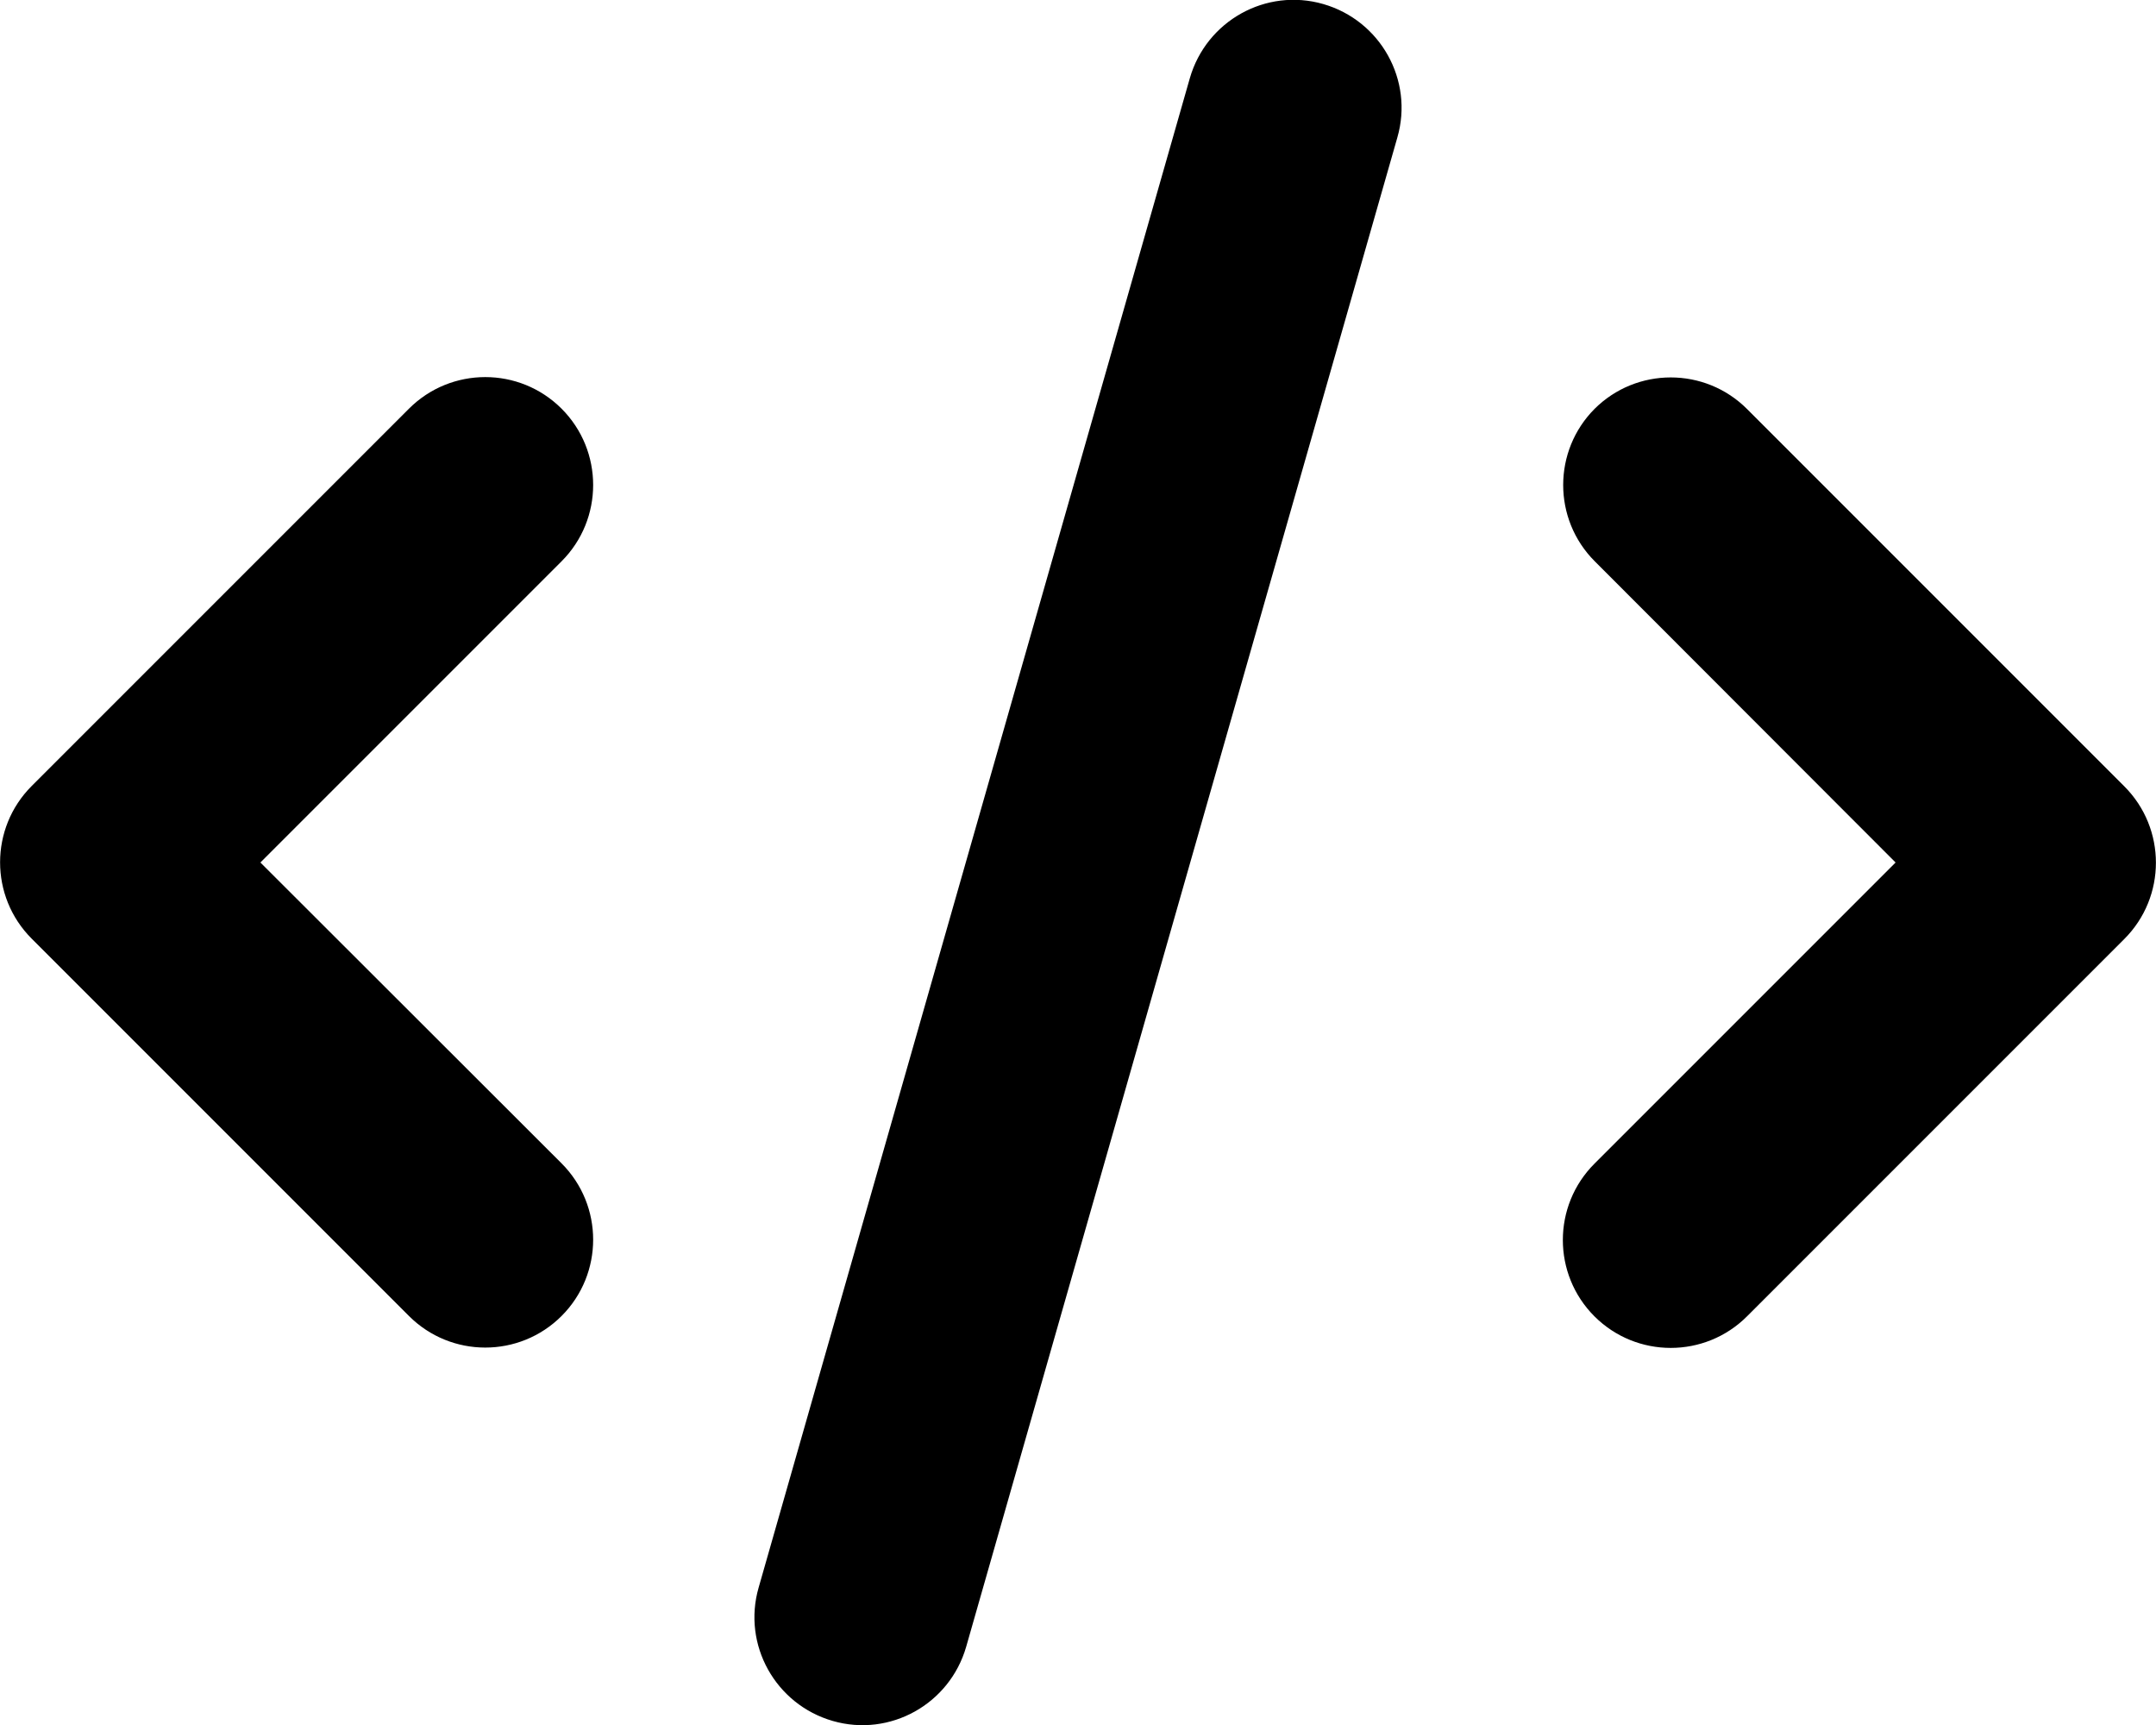
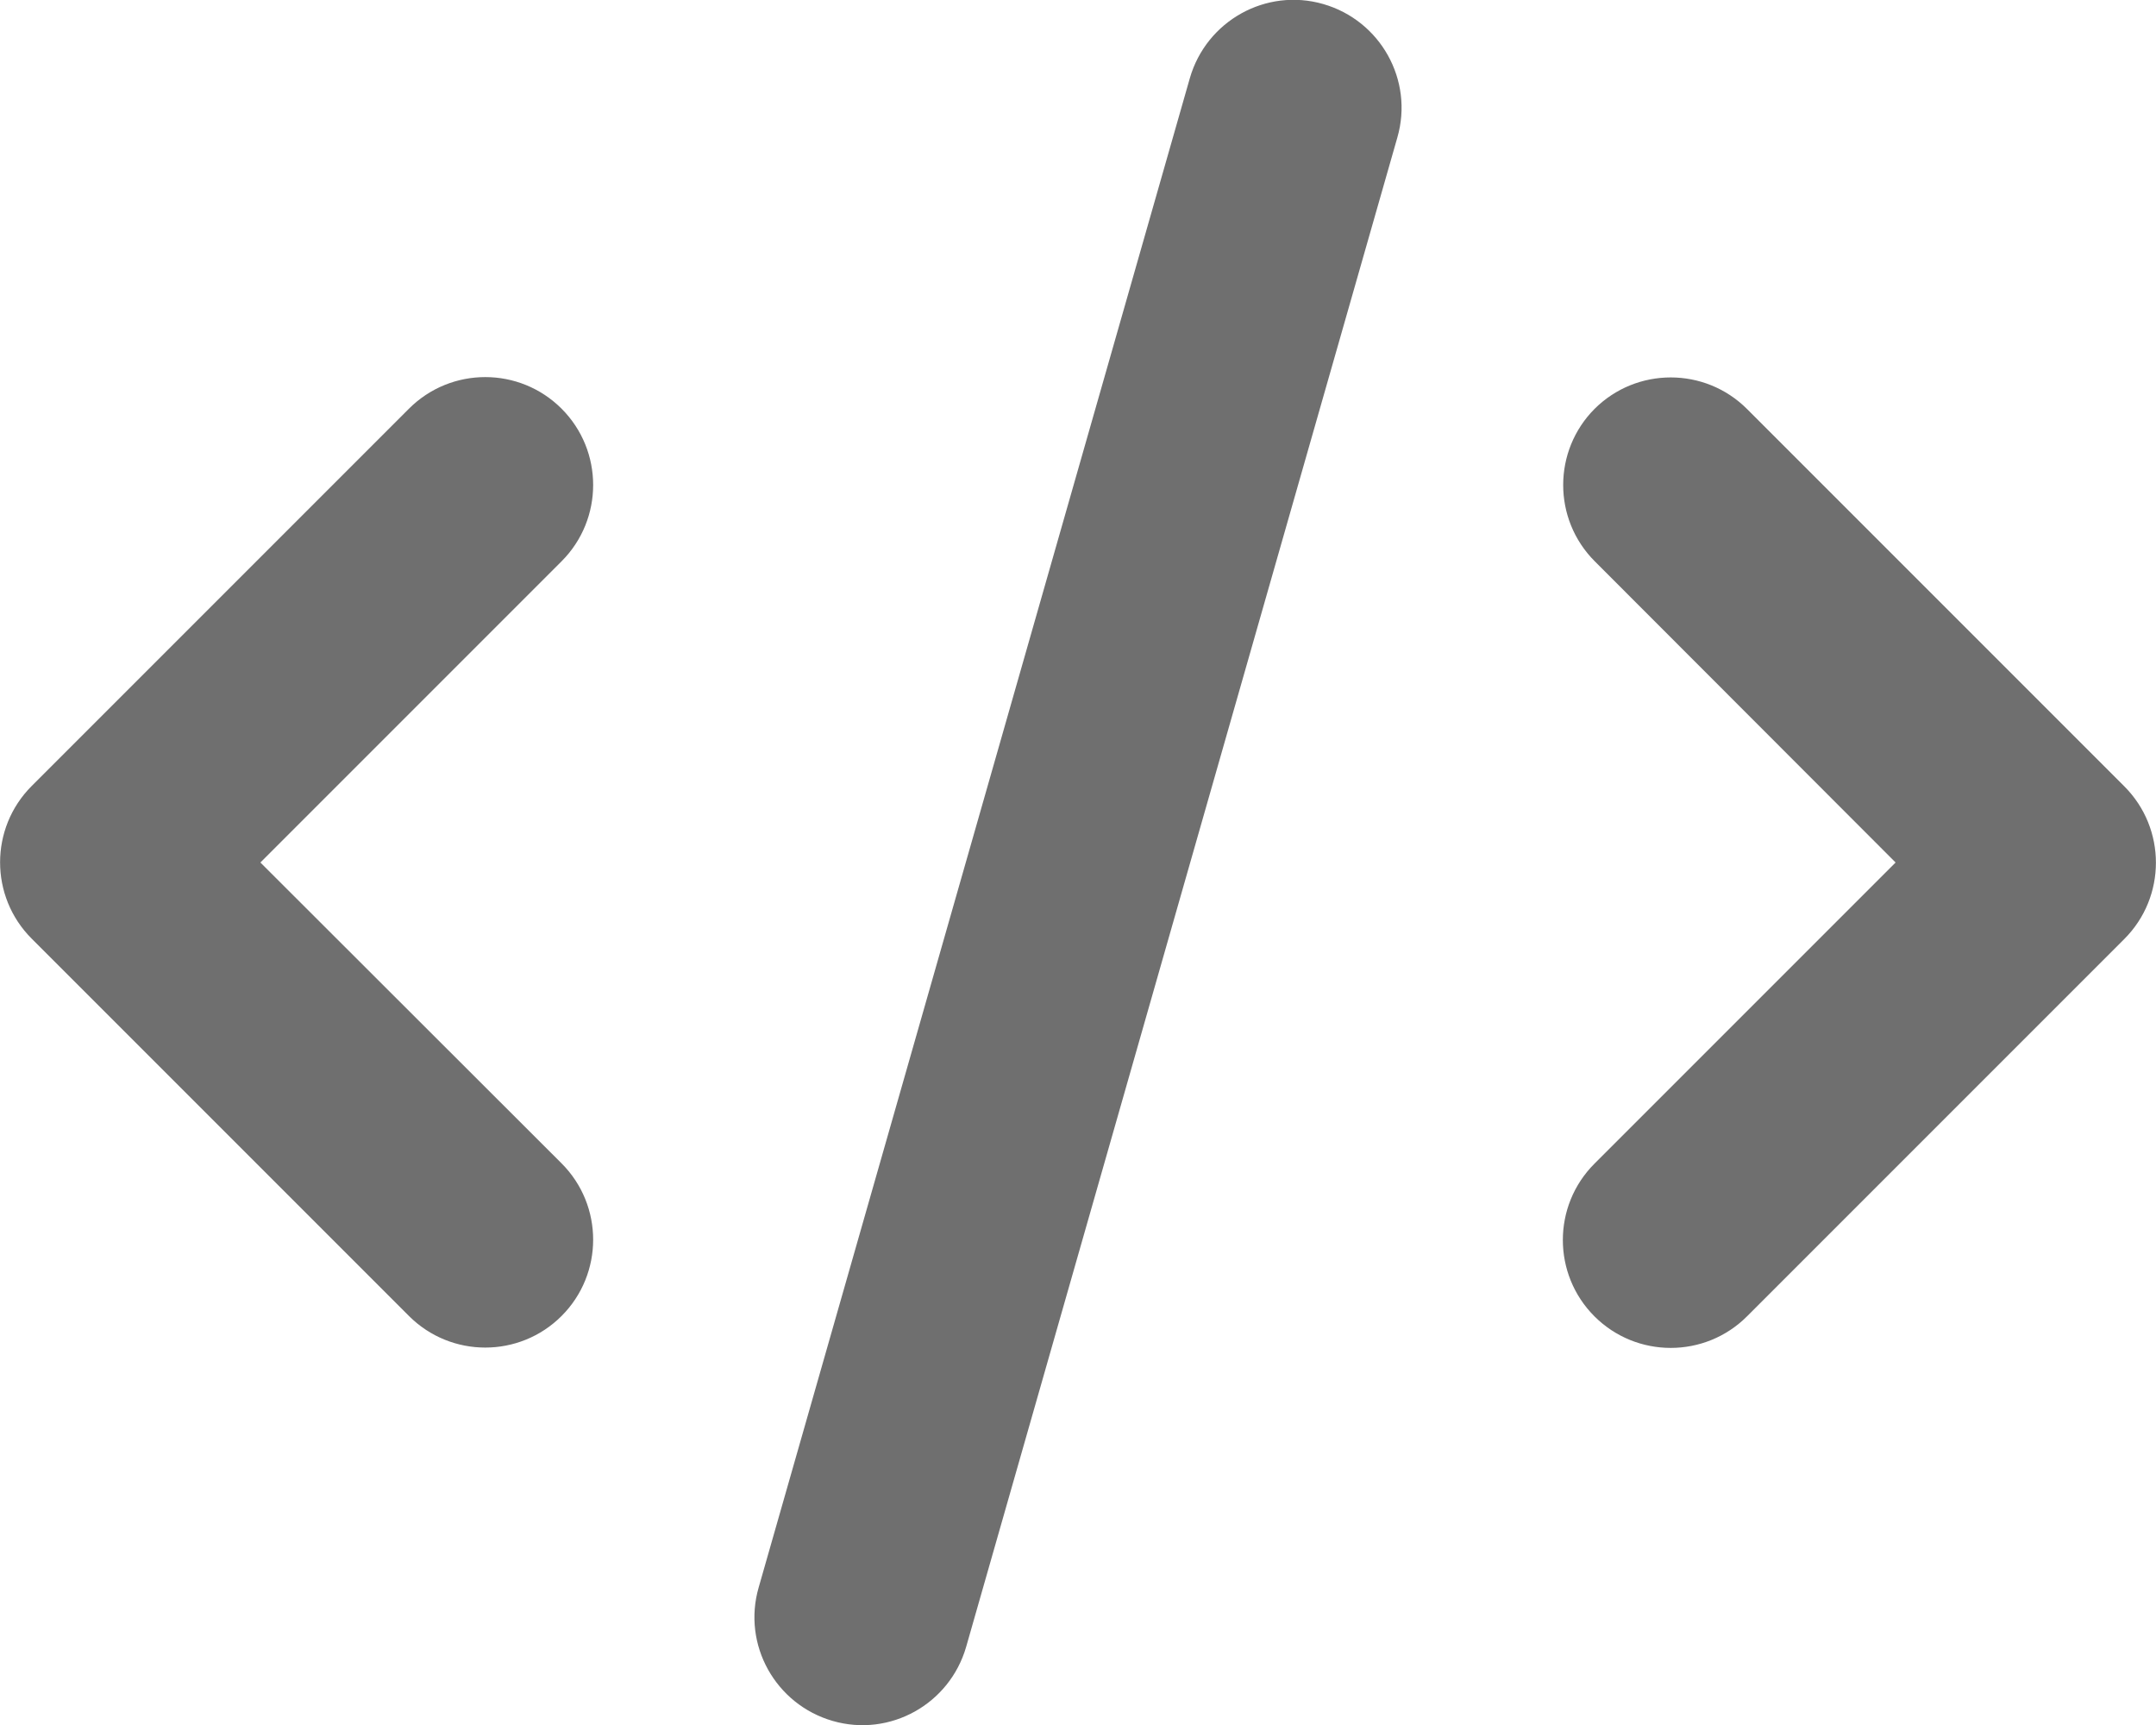
- <svg xmlns="http://www.w3.org/2000/svg" viewBox="0 0 640 512">
+ <svg xmlns="http://www.w3.org/2000/svg" viewBox="0 0 640 512" fill="#6f6f6f">
  <path d="M392.8 1.2c-17-4.9-34.7 5-39.6 22l-128 448c-4.9 17 5 34.7 22 39.6s34.7-5 39.6-22l128-448c4.9-17-5-34.7-22-39.6zm80.6 120.1c-12.5 12.5-12.5 32.8 0 45.3L562.7 256l-89.4 89.4c-12.5 12.5-12.5 32.8 0 45.3s32.8 12.5 45.3 0l112-112c12.5-12.5 12.5-32.8 0-45.3l-112-112c-12.5-12.5-32.8-12.5-45.3 0zm-306.7 0c-12.5-12.5-32.8-12.5-45.3 0l-112 112c-12.5 12.5-12.5 32.8 0 45.3l112 112c12.5 12.5 32.8 12.5 45.3 0s12.5-32.8 0-45.3L77.3 256l89.4-89.4c12.5-12.5 12.5-32.8 0-45.3z" />
</svg>
